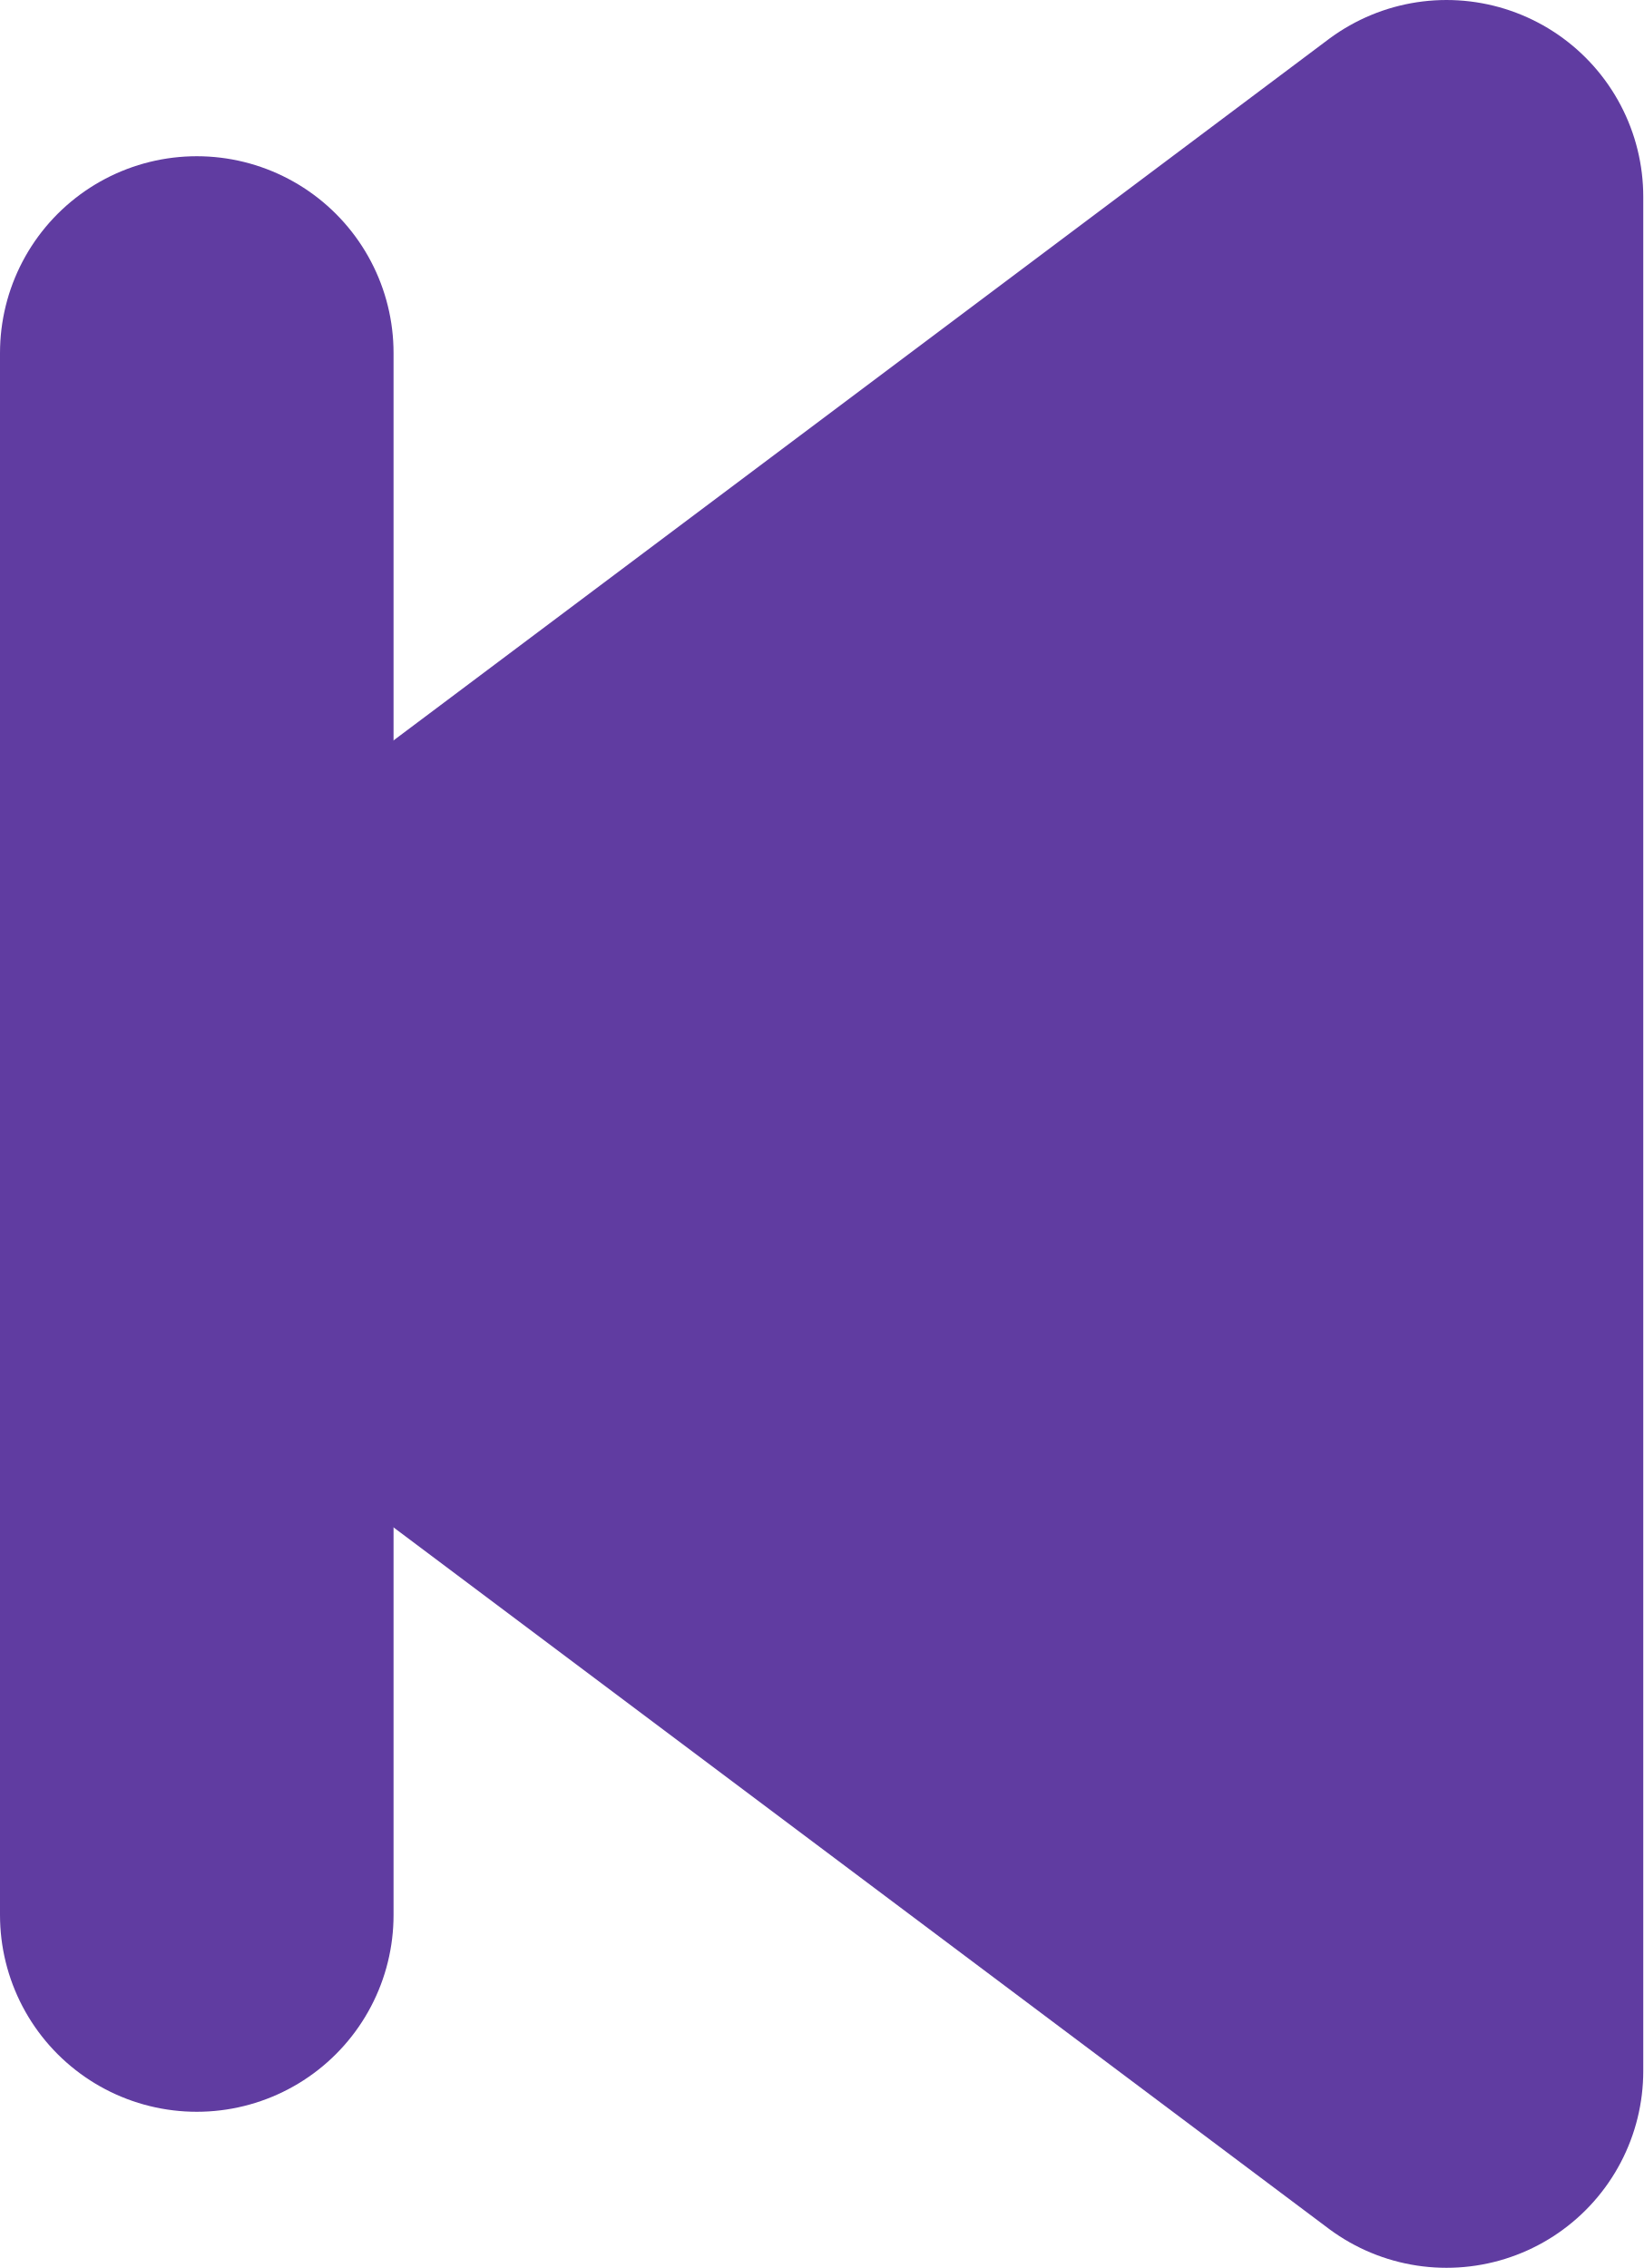
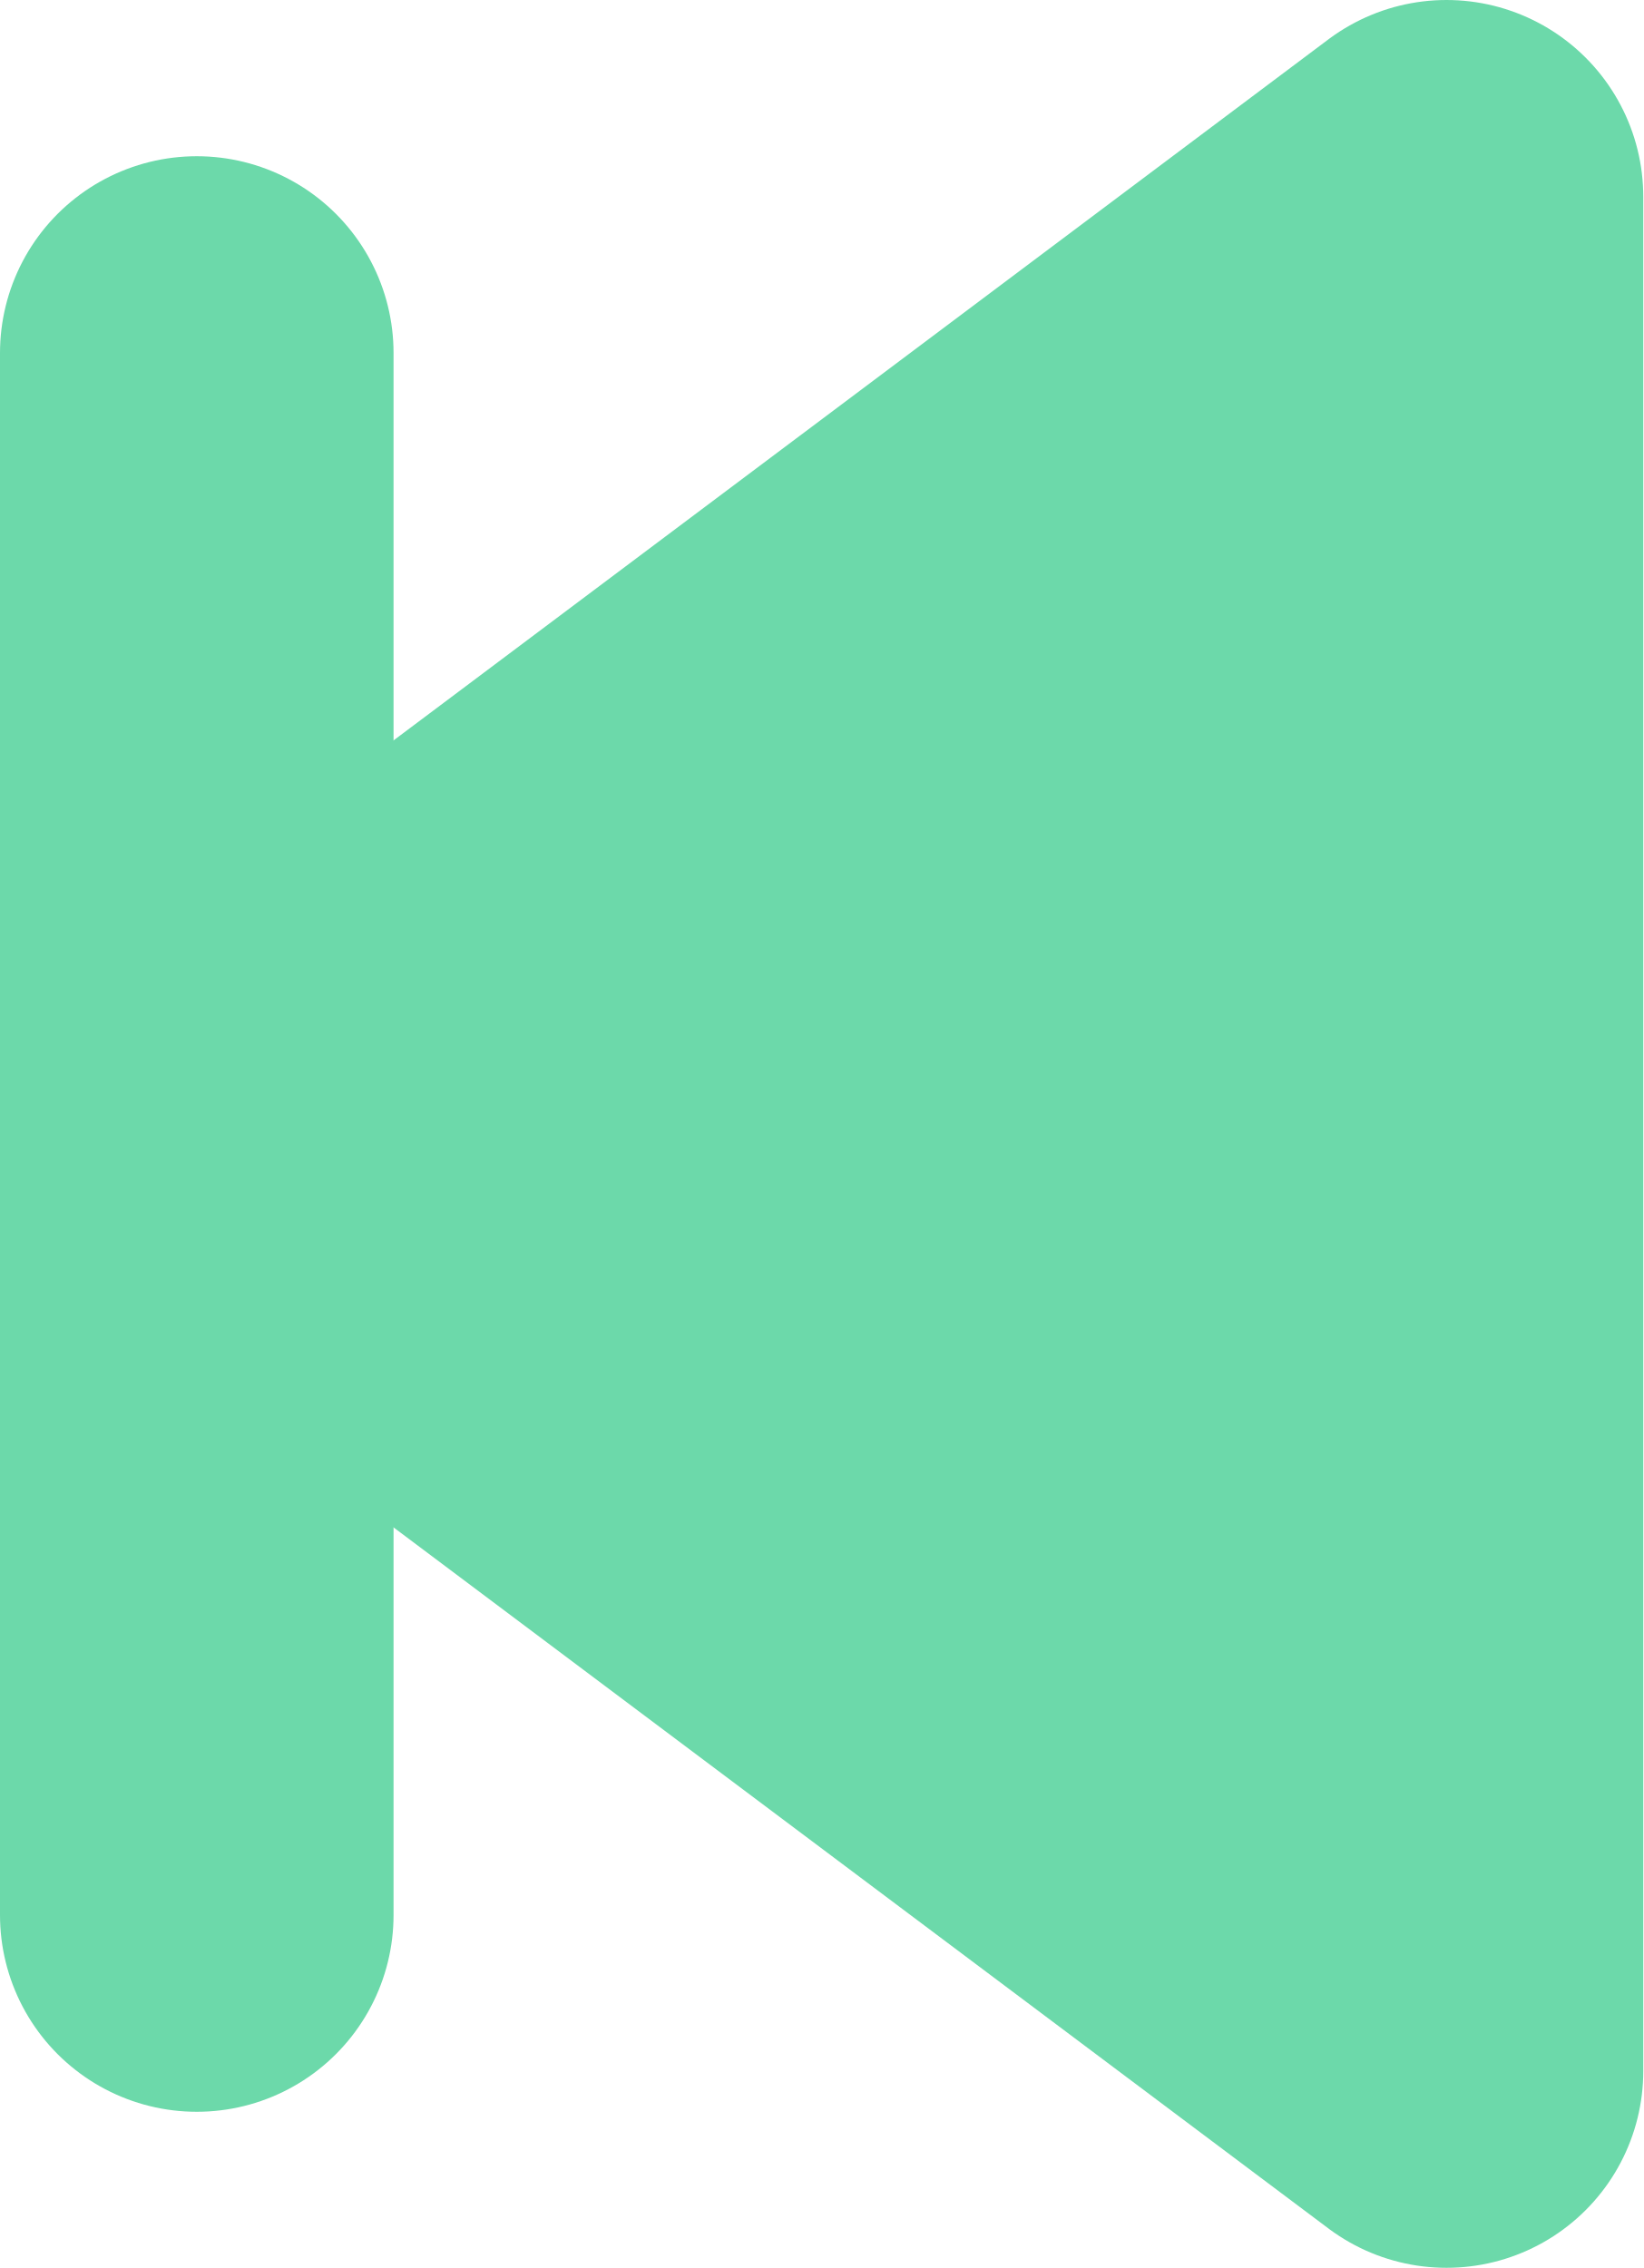
<svg xmlns="http://www.w3.org/2000/svg" width="8.351" height="11.527" viewBox="0 0 8.351 11.527">
-   <g id="Group_2_Copy" data-name="Group 2 Copy" transform="translate(1 1)">
-     <g id="arrow-right" transform="translate(0)">
-       <path id="Path" d="M-1.649,0-8,4.763l6.351,4.763Z" transform="translate(8)" fill="#603ca1" stroke="#603ca1" stroke-linejoin="round" stroke-miterlimit="10" stroke-width="2" />
-       <path id="Line_2" data-name="Line 2" d="M-.5,0V7.939" transform="translate(0.5 0.794)" fill="none" stroke="#603ca1" stroke-linecap="round" stroke-miterlimit="10" stroke-width="2" />
-     </g>
+   <g id="arrow-right" transform="translate(1 1)">
+     <path id="Path" d="M-1.649,0-8,4.763l6.351,4.763Z" transform="translate(8)" fill="#6cd9aa" stroke="#6cd9aa" stroke-linejoin="round" stroke-miterlimit="10" stroke-width="2" />
+     <path id="Line_2" data-name="Line 2" d="M-.5,0V7.939" transform="translate(0.5 0.794)" fill="none" stroke="#6cd9aa" stroke-linecap="round" stroke-miterlimit="10" stroke-width="2" />
  </g>
</svg>
